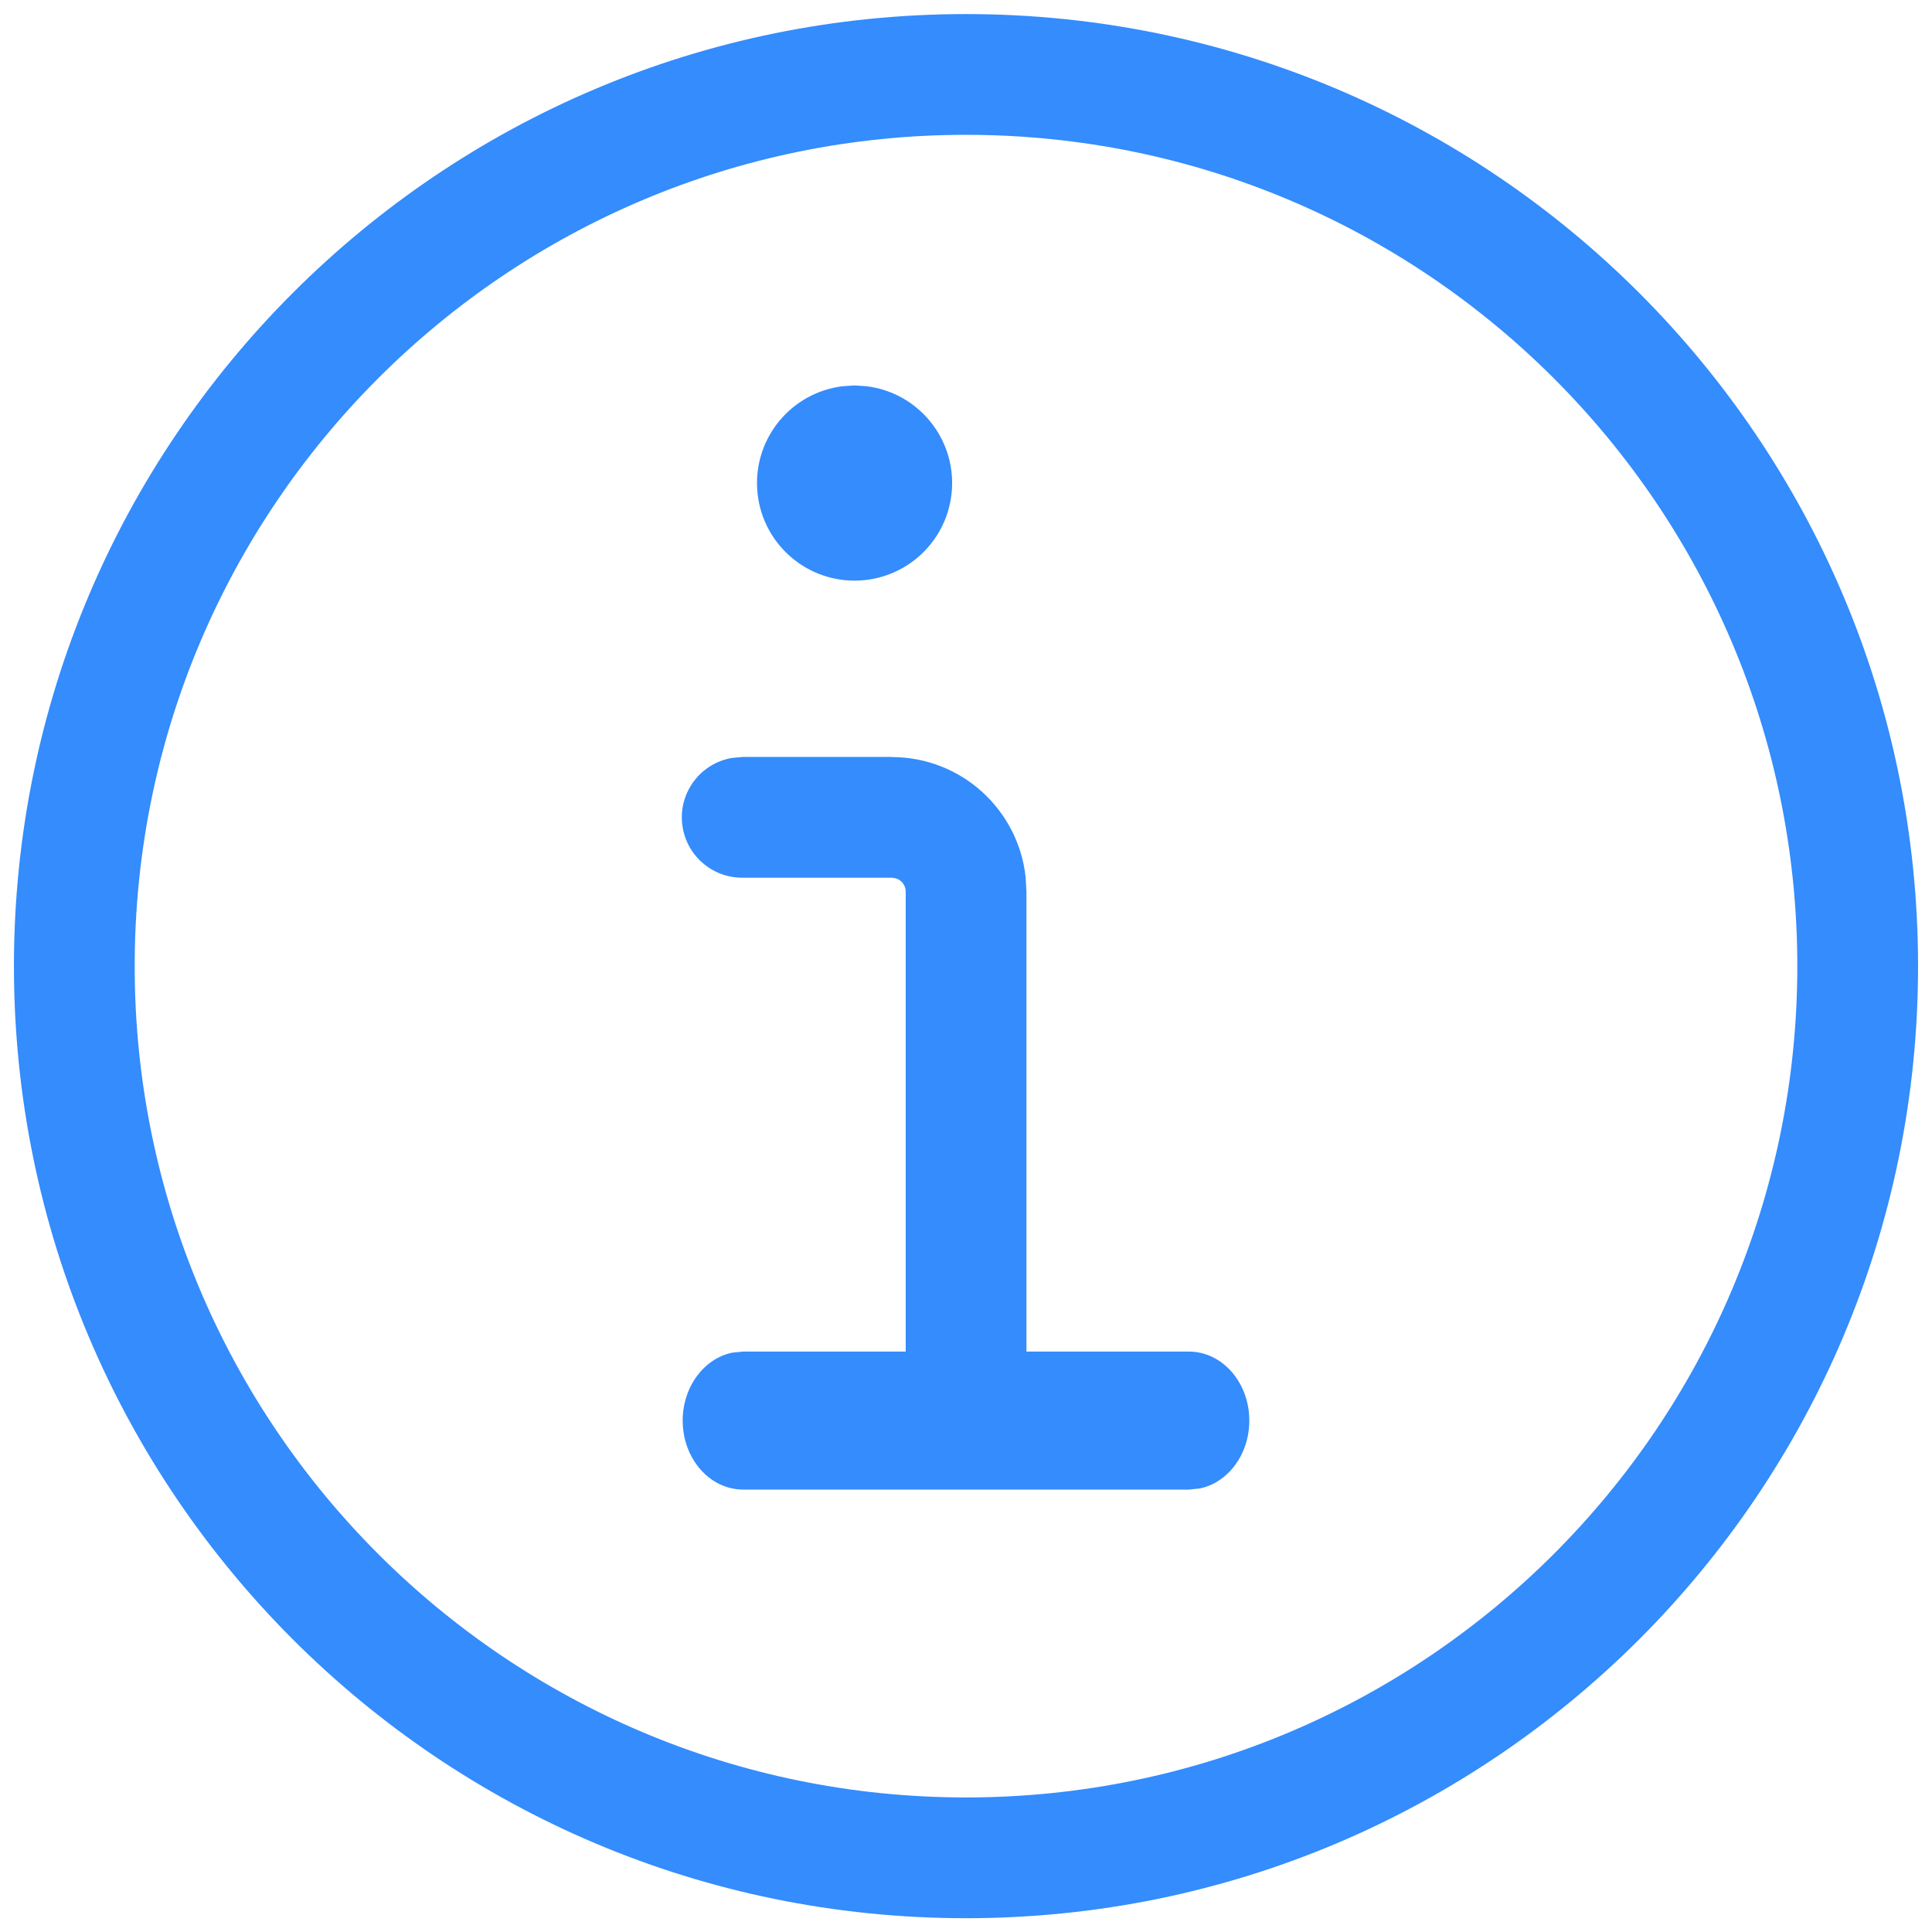
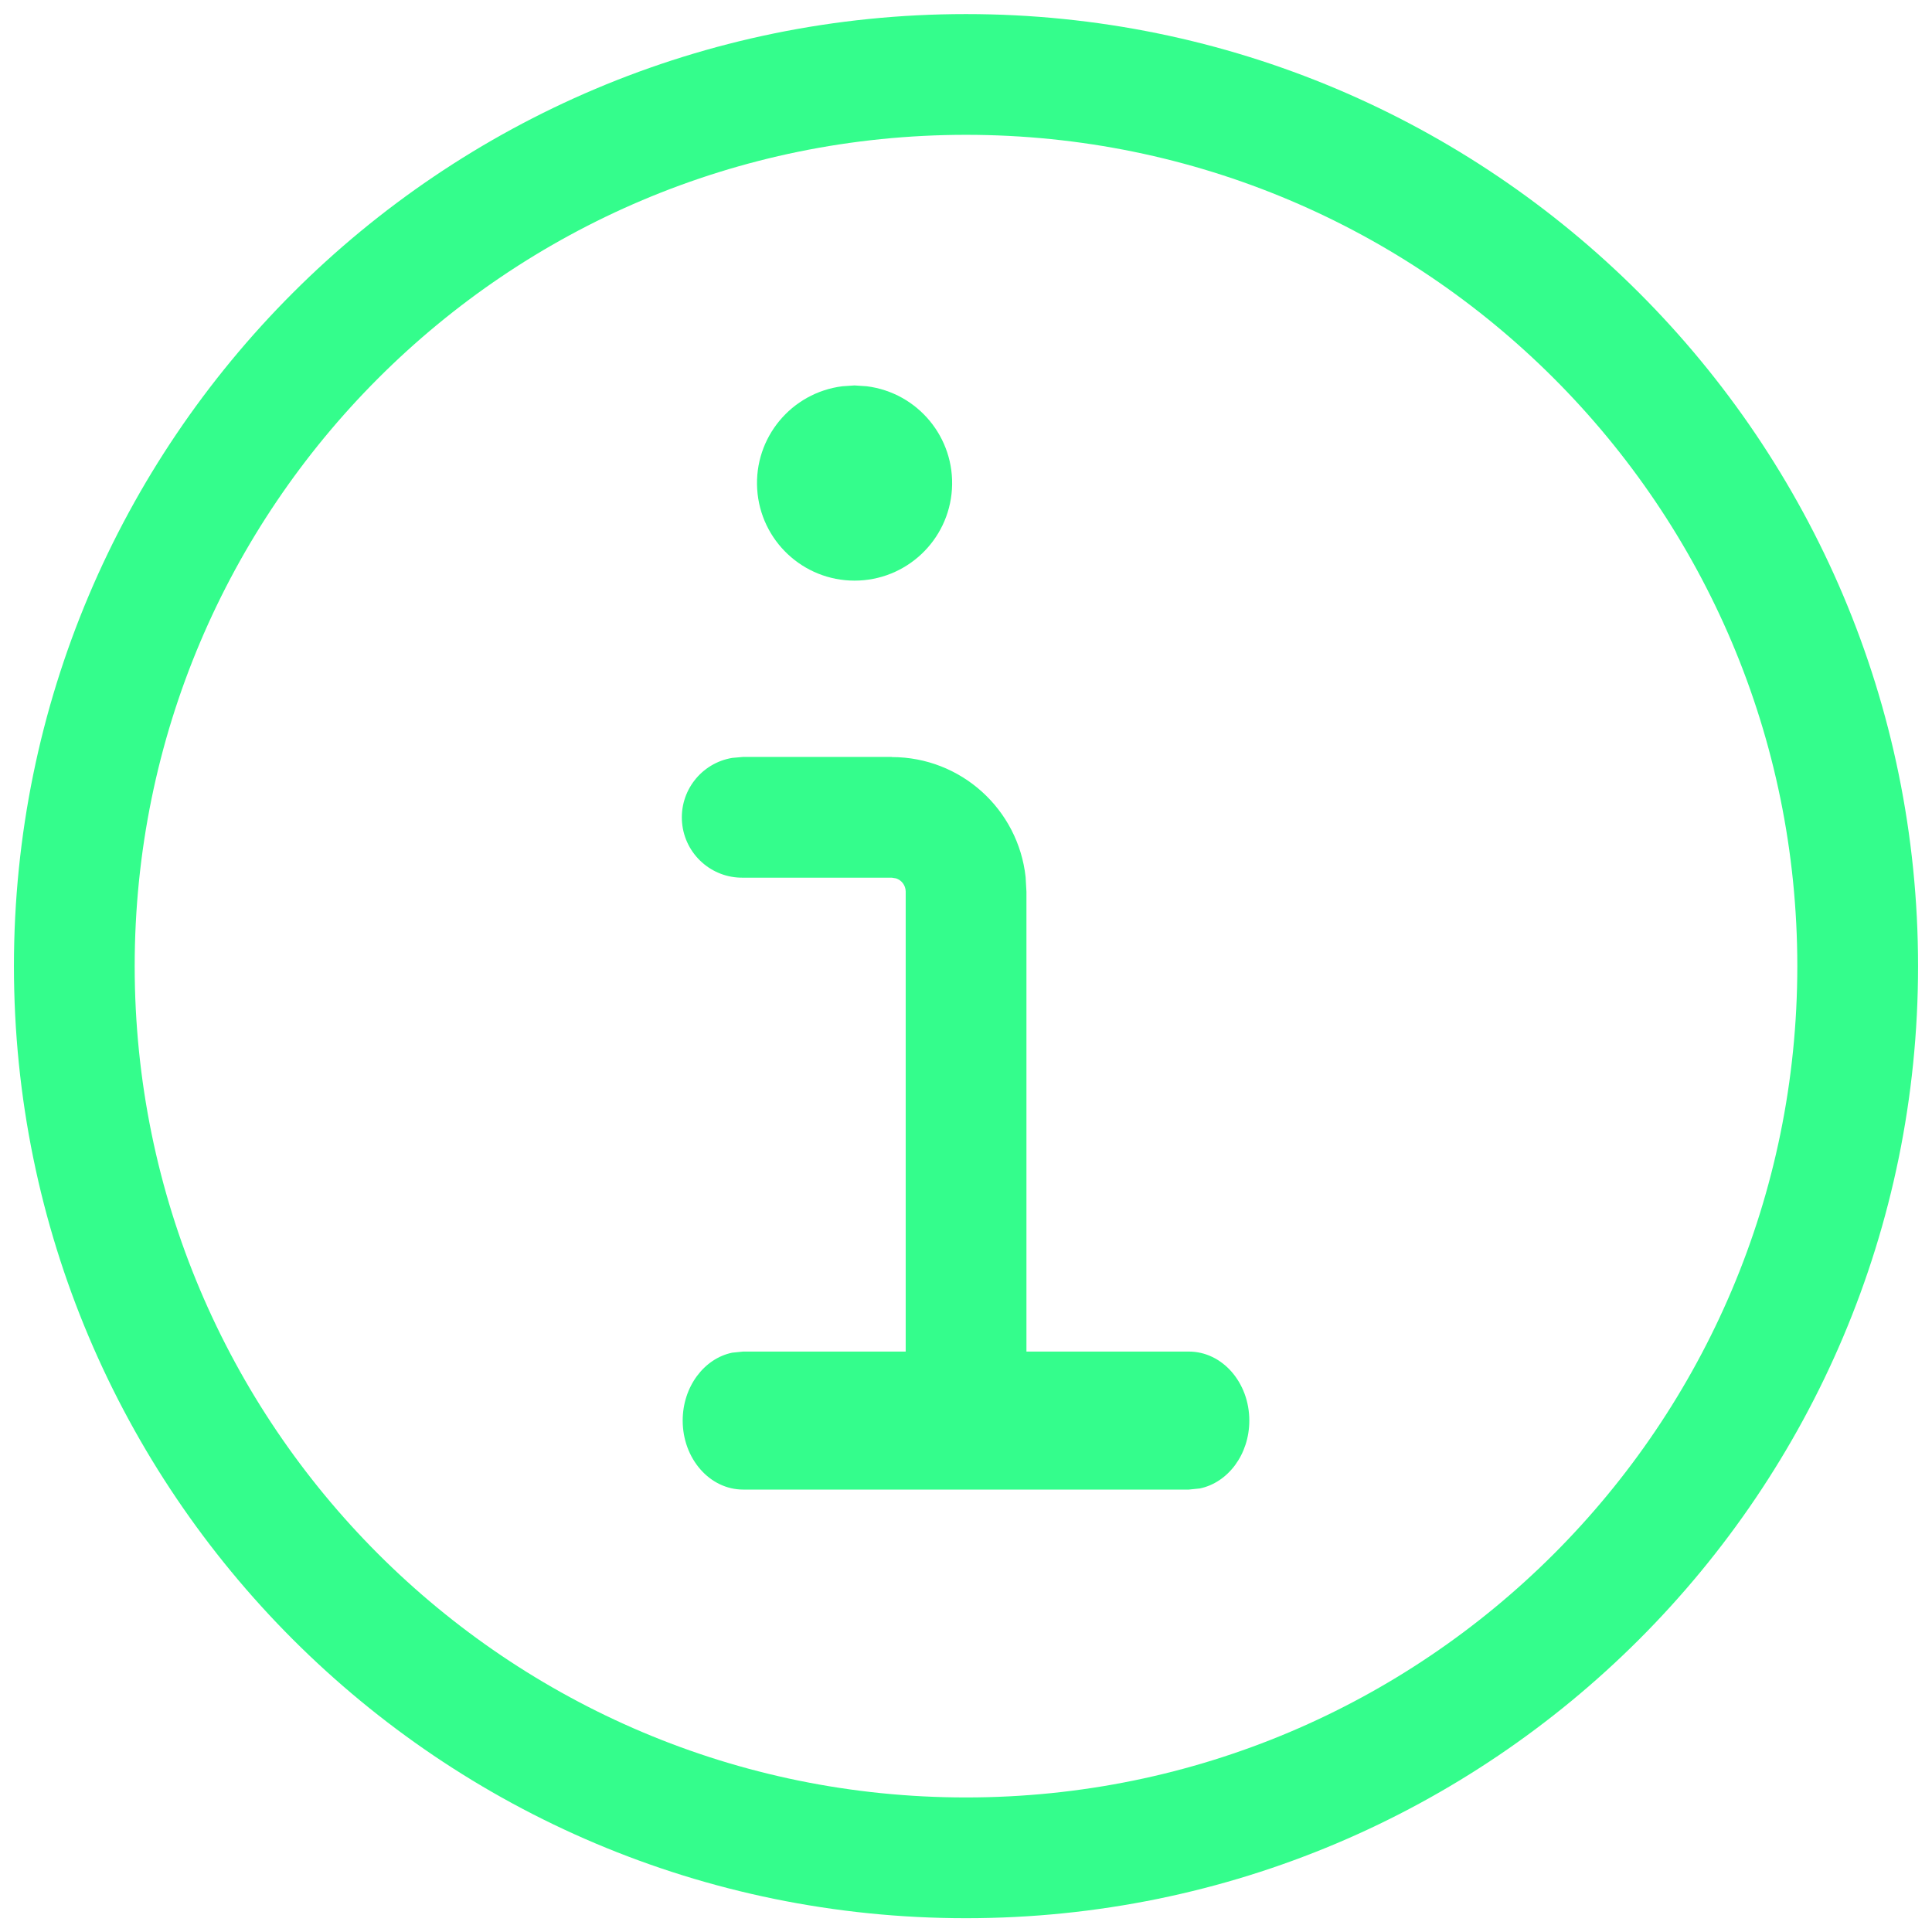
<svg xmlns="http://www.w3.org/2000/svg" width="14" height="14" viewBox="0 0 14 14">
-   <g fill="#348CFD" fill-rule="evenodd">
+   <g fill="#34FD8C" fill-rule="evenodd">
    <path d="M7 .102A6.899 6.899 0 1 0 7 13.9 6.899 6.899 0 0 0 7 .102zm0 .875a6.024 6.024 0 1 1 0 12.048A6.024 6.024 0 0 1 7 .977z" />
    <path d="M6.462 5.486c.503 0 .917.38.97.87l.006.106v3.769a.438.438 0 0 1-.868.078l-.007-.078V6.46a.101.101 0 0 0-.07-.095l-.031-.005H5.385a.437.437 0 0 1-.079-.868l.079-.007h1.077zM6.192 2.793l.089.006a.707.707 0 1 1-.177 0l.088-.006z" />
    <path d="M8.615 9.794c.242 0 .438.224.438.5 0 .246-.155.45-.359.492l-.079.008h-3.23c-.242 0-.438-.224-.438-.5 0-.245.155-.45.359-.492l.079-.008h3.23z" />
  </g>
</svg>
